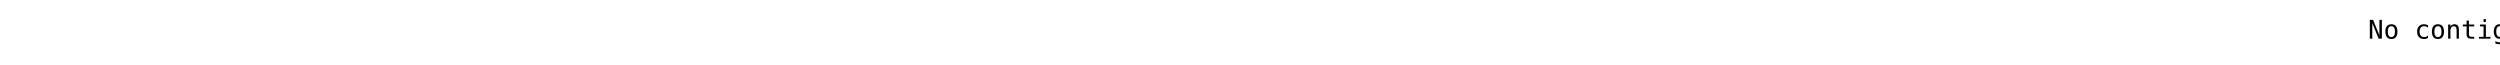
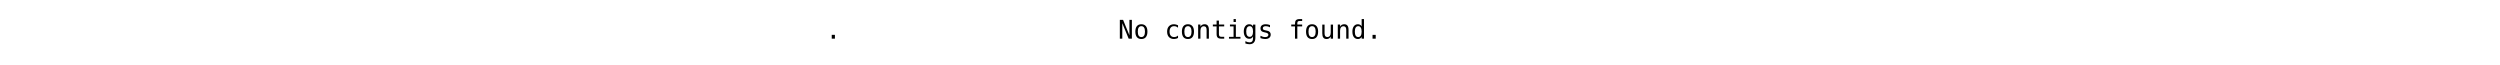
<svg xmlns="http://www.w3.org/2000/svg" width="970.0" height="25.0" viewBox="0.0 -25.0 970.0 25.0">
  <defs>
</defs>
  <g transform="translate(0.0 -10.0)">
-     <rect x="970.0" y="-10" width="0.0" height="10" fill="none" stroke="none" />
-     <g transform="translate(970.0 0)">
+     <rect x="0.0" y="-10" width="646.667" height="10" fill="none" stroke="none" />
+     <g transform="translate(323.3333 0)">
+       <text x="0" y="0" font-size="10" font-family="monospace" text-anchor="middle">.</text>
+     </g>
+   </g>
+   <g transform="translate(0.0 -10.0)">
+     <rect x="0.0" y="10" width="970.0" height="-10" fill="none" stroke="none" />
+     <g transform="translate(485.0 0)">
      <text x="0" y="0" font-size="10" font-family="monospace" text-anchor="middle">No contigs found.</text>
    </g>
  </g>
</svg>
